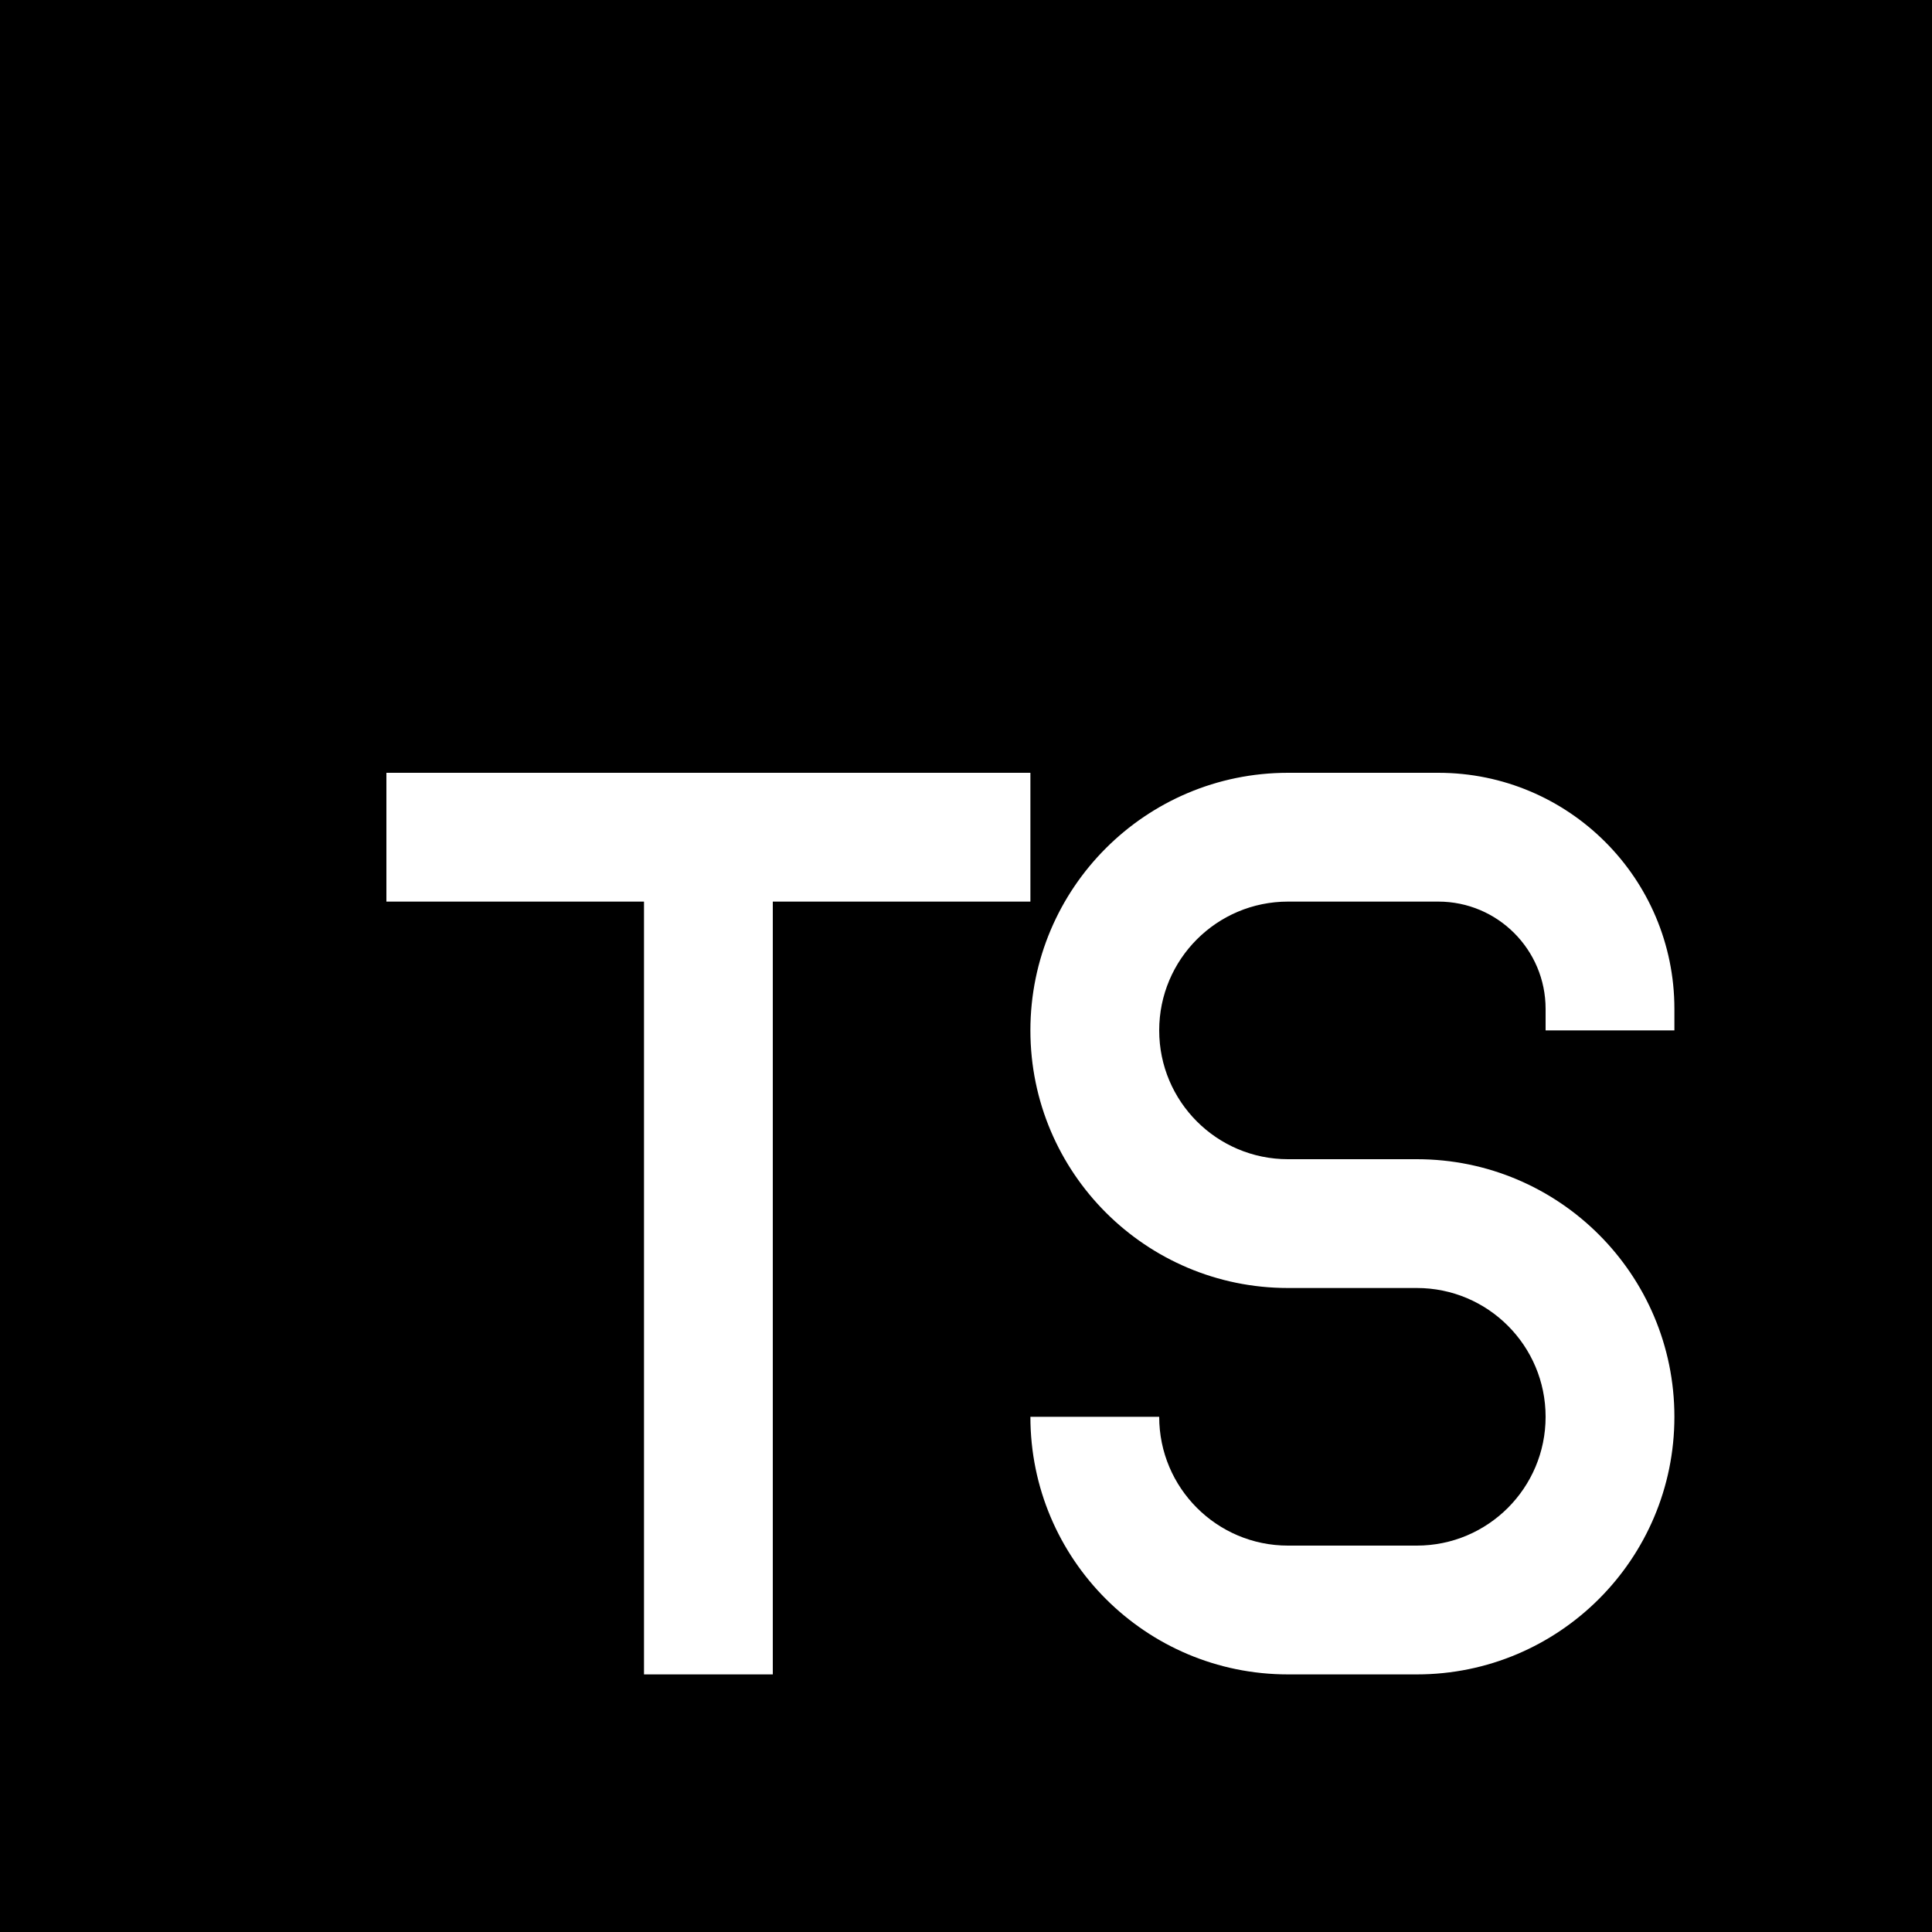
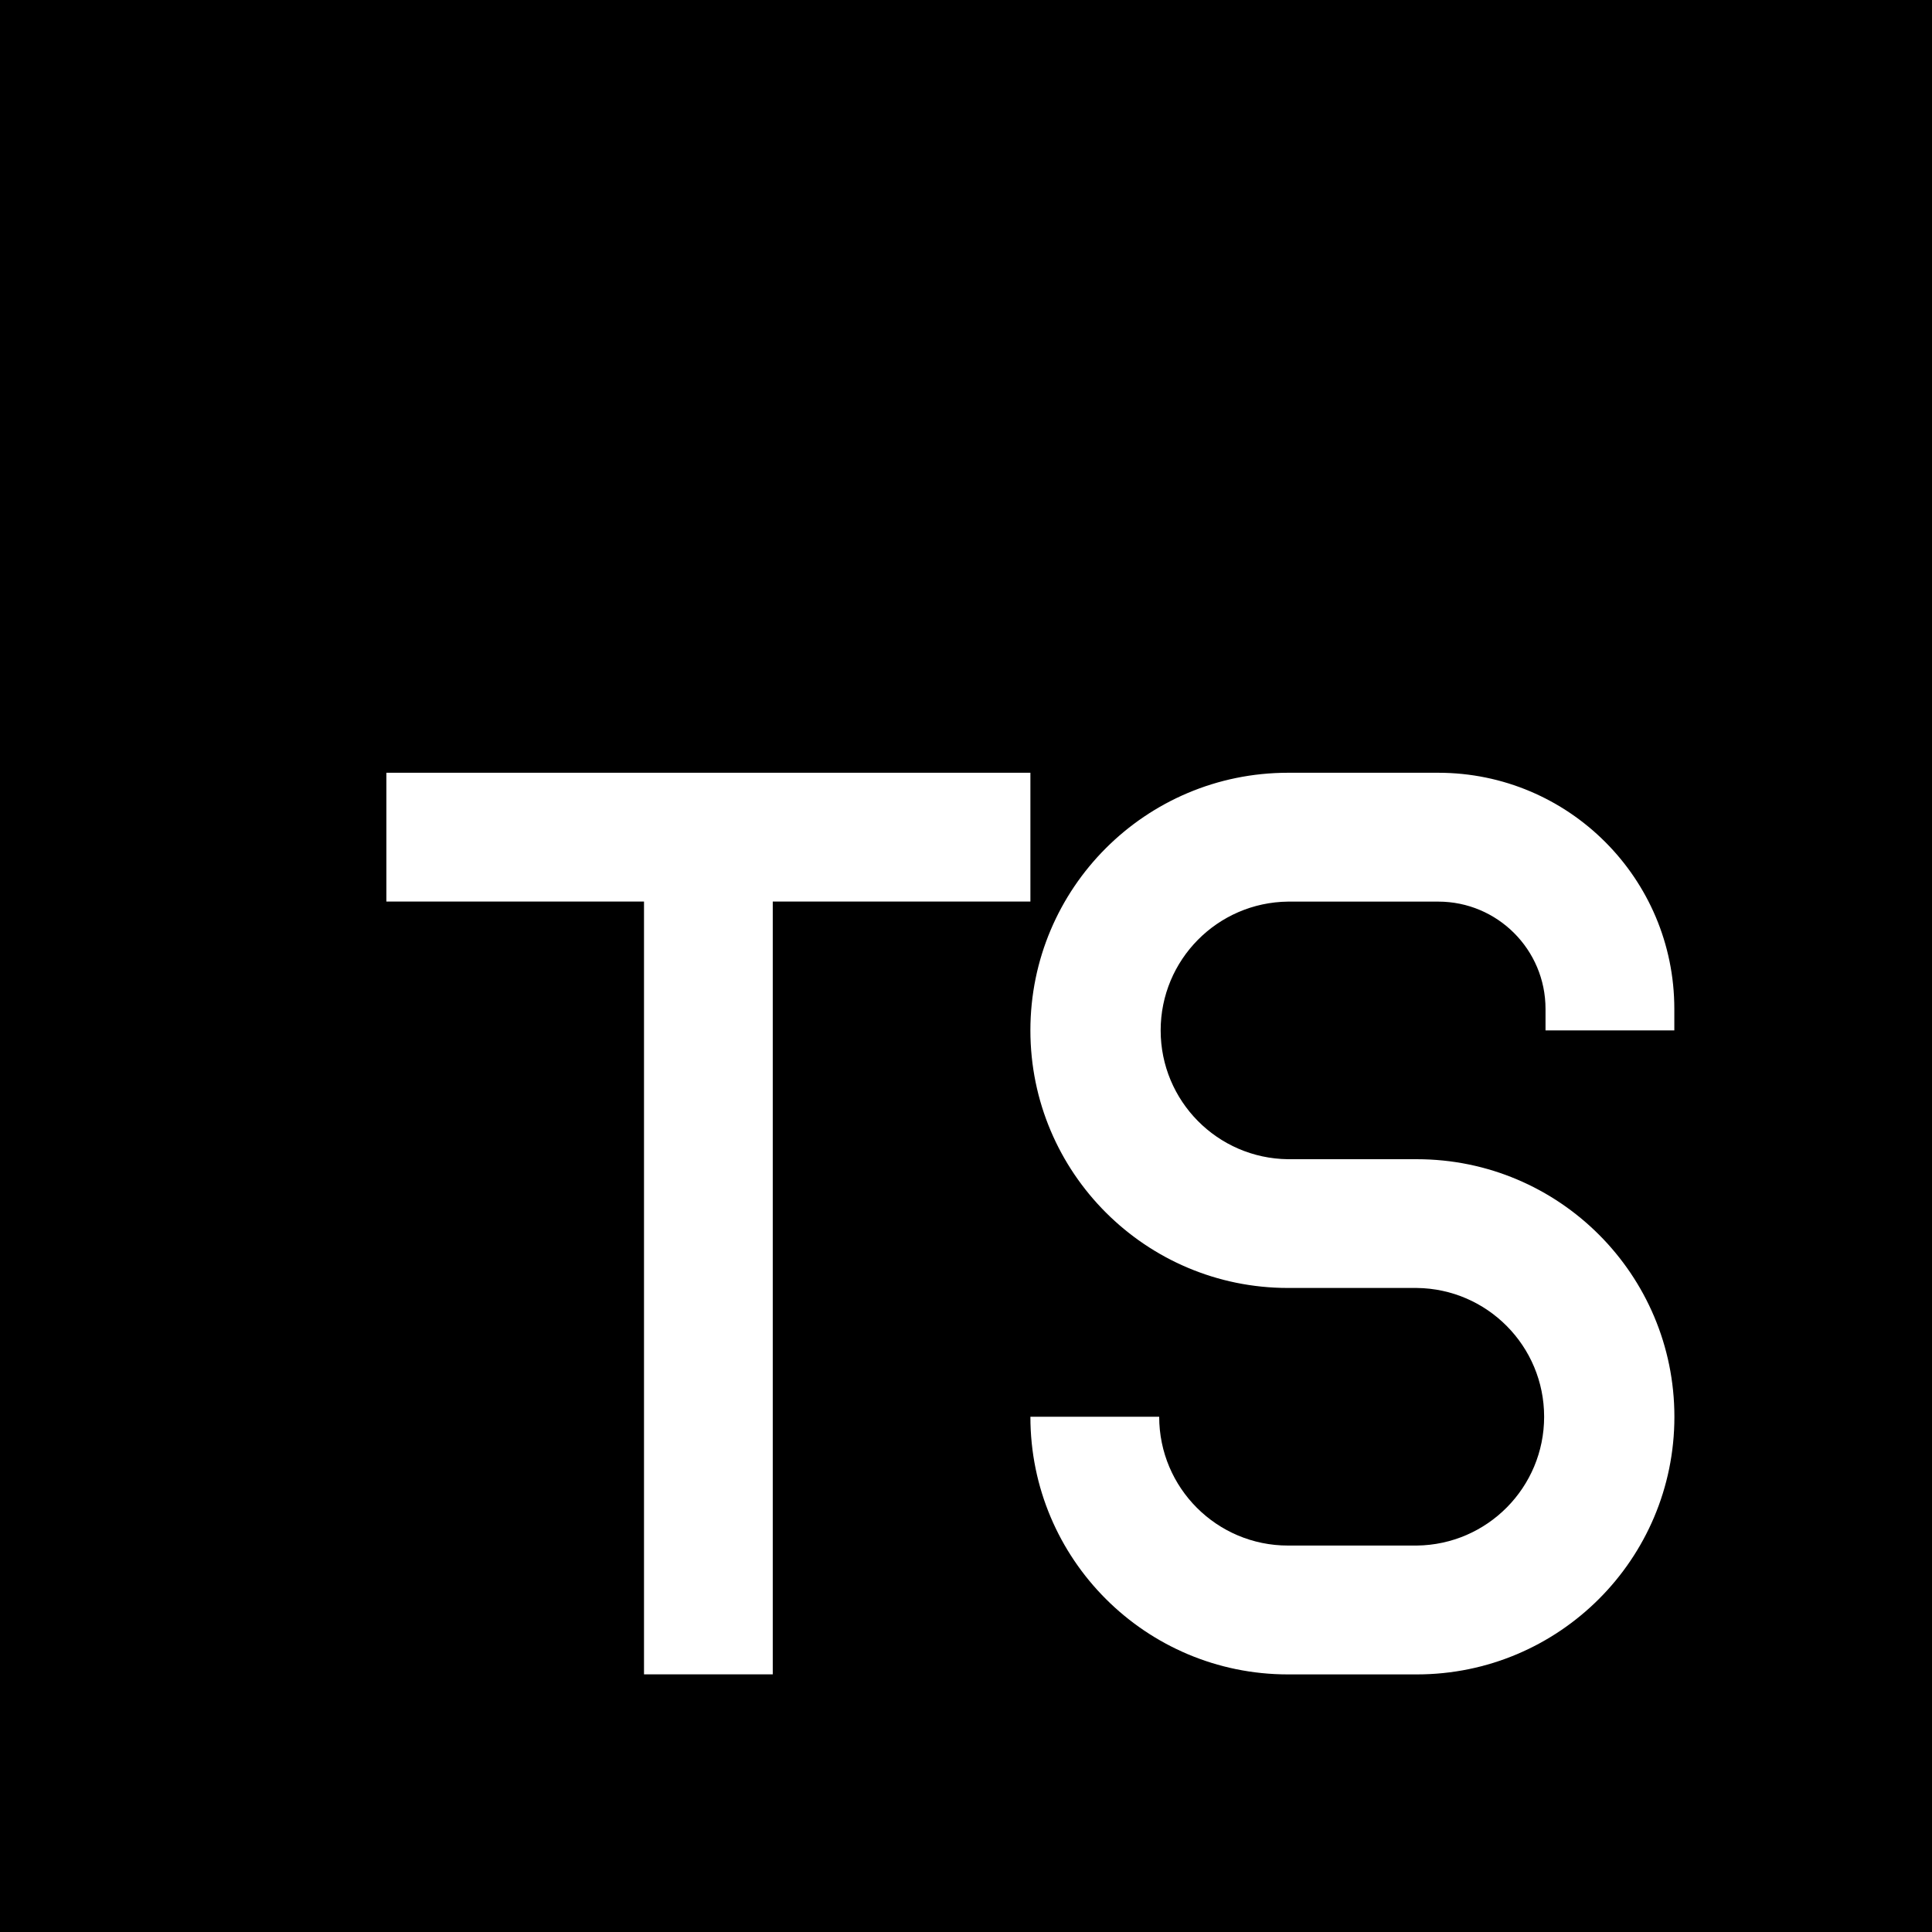
- <svg xmlns="http://www.w3.org/2000/svg" width="15" height="15" viewBox="0 0 15 15">
-   <path id="Typescript-black" d="M0,0H15V15H0ZM10,6a2,2,0,0,0,0,4h1a1,1,0,0,1,0,2H10a1,1,0,0,1-1-1H8a2,2,0,0,0,2,2h1a2,2,0,0,0,0-4H10a1,1,0,0,1,0-2h1.167A.833.833,0,0,1,12,7.833V8h1V7.833A1.833,1.833,0,0,0,11.167,6ZM3,6H8V7H6v6H5V7H3Z" fill-rule="evenodd" />
+ <svg xmlns="http://www.w3.org/2000/svg" width="115.256" height="115.256" viewBox="0 0 115.256 115.256">
+   <path id="Typescript-black" d="M0,0H115.256V115.256H0ZM76.837,46.1a15.367,15.367,0,0,0,0,30.735h7.684a7.684,7.684,0,0,1,0,15.367H76.837a7.684,7.684,0,0,1-7.684-7.684H61.47A15.367,15.367,0,0,0,76.837,99.889h7.684a15.367,15.367,0,0,0,0-30.735H76.837a7.684,7.684,0,0,1,0-15.367H85.8a6.4,6.4,0,0,1,6.4,6.4V61.47h7.684V60.189A14.087,14.087,0,0,0,85.8,46.1Zm-53.786,0H61.47v7.684H46.1v46.1H38.419v-46.1H23.051Z" fill-rule="evenodd" />
</svg>
